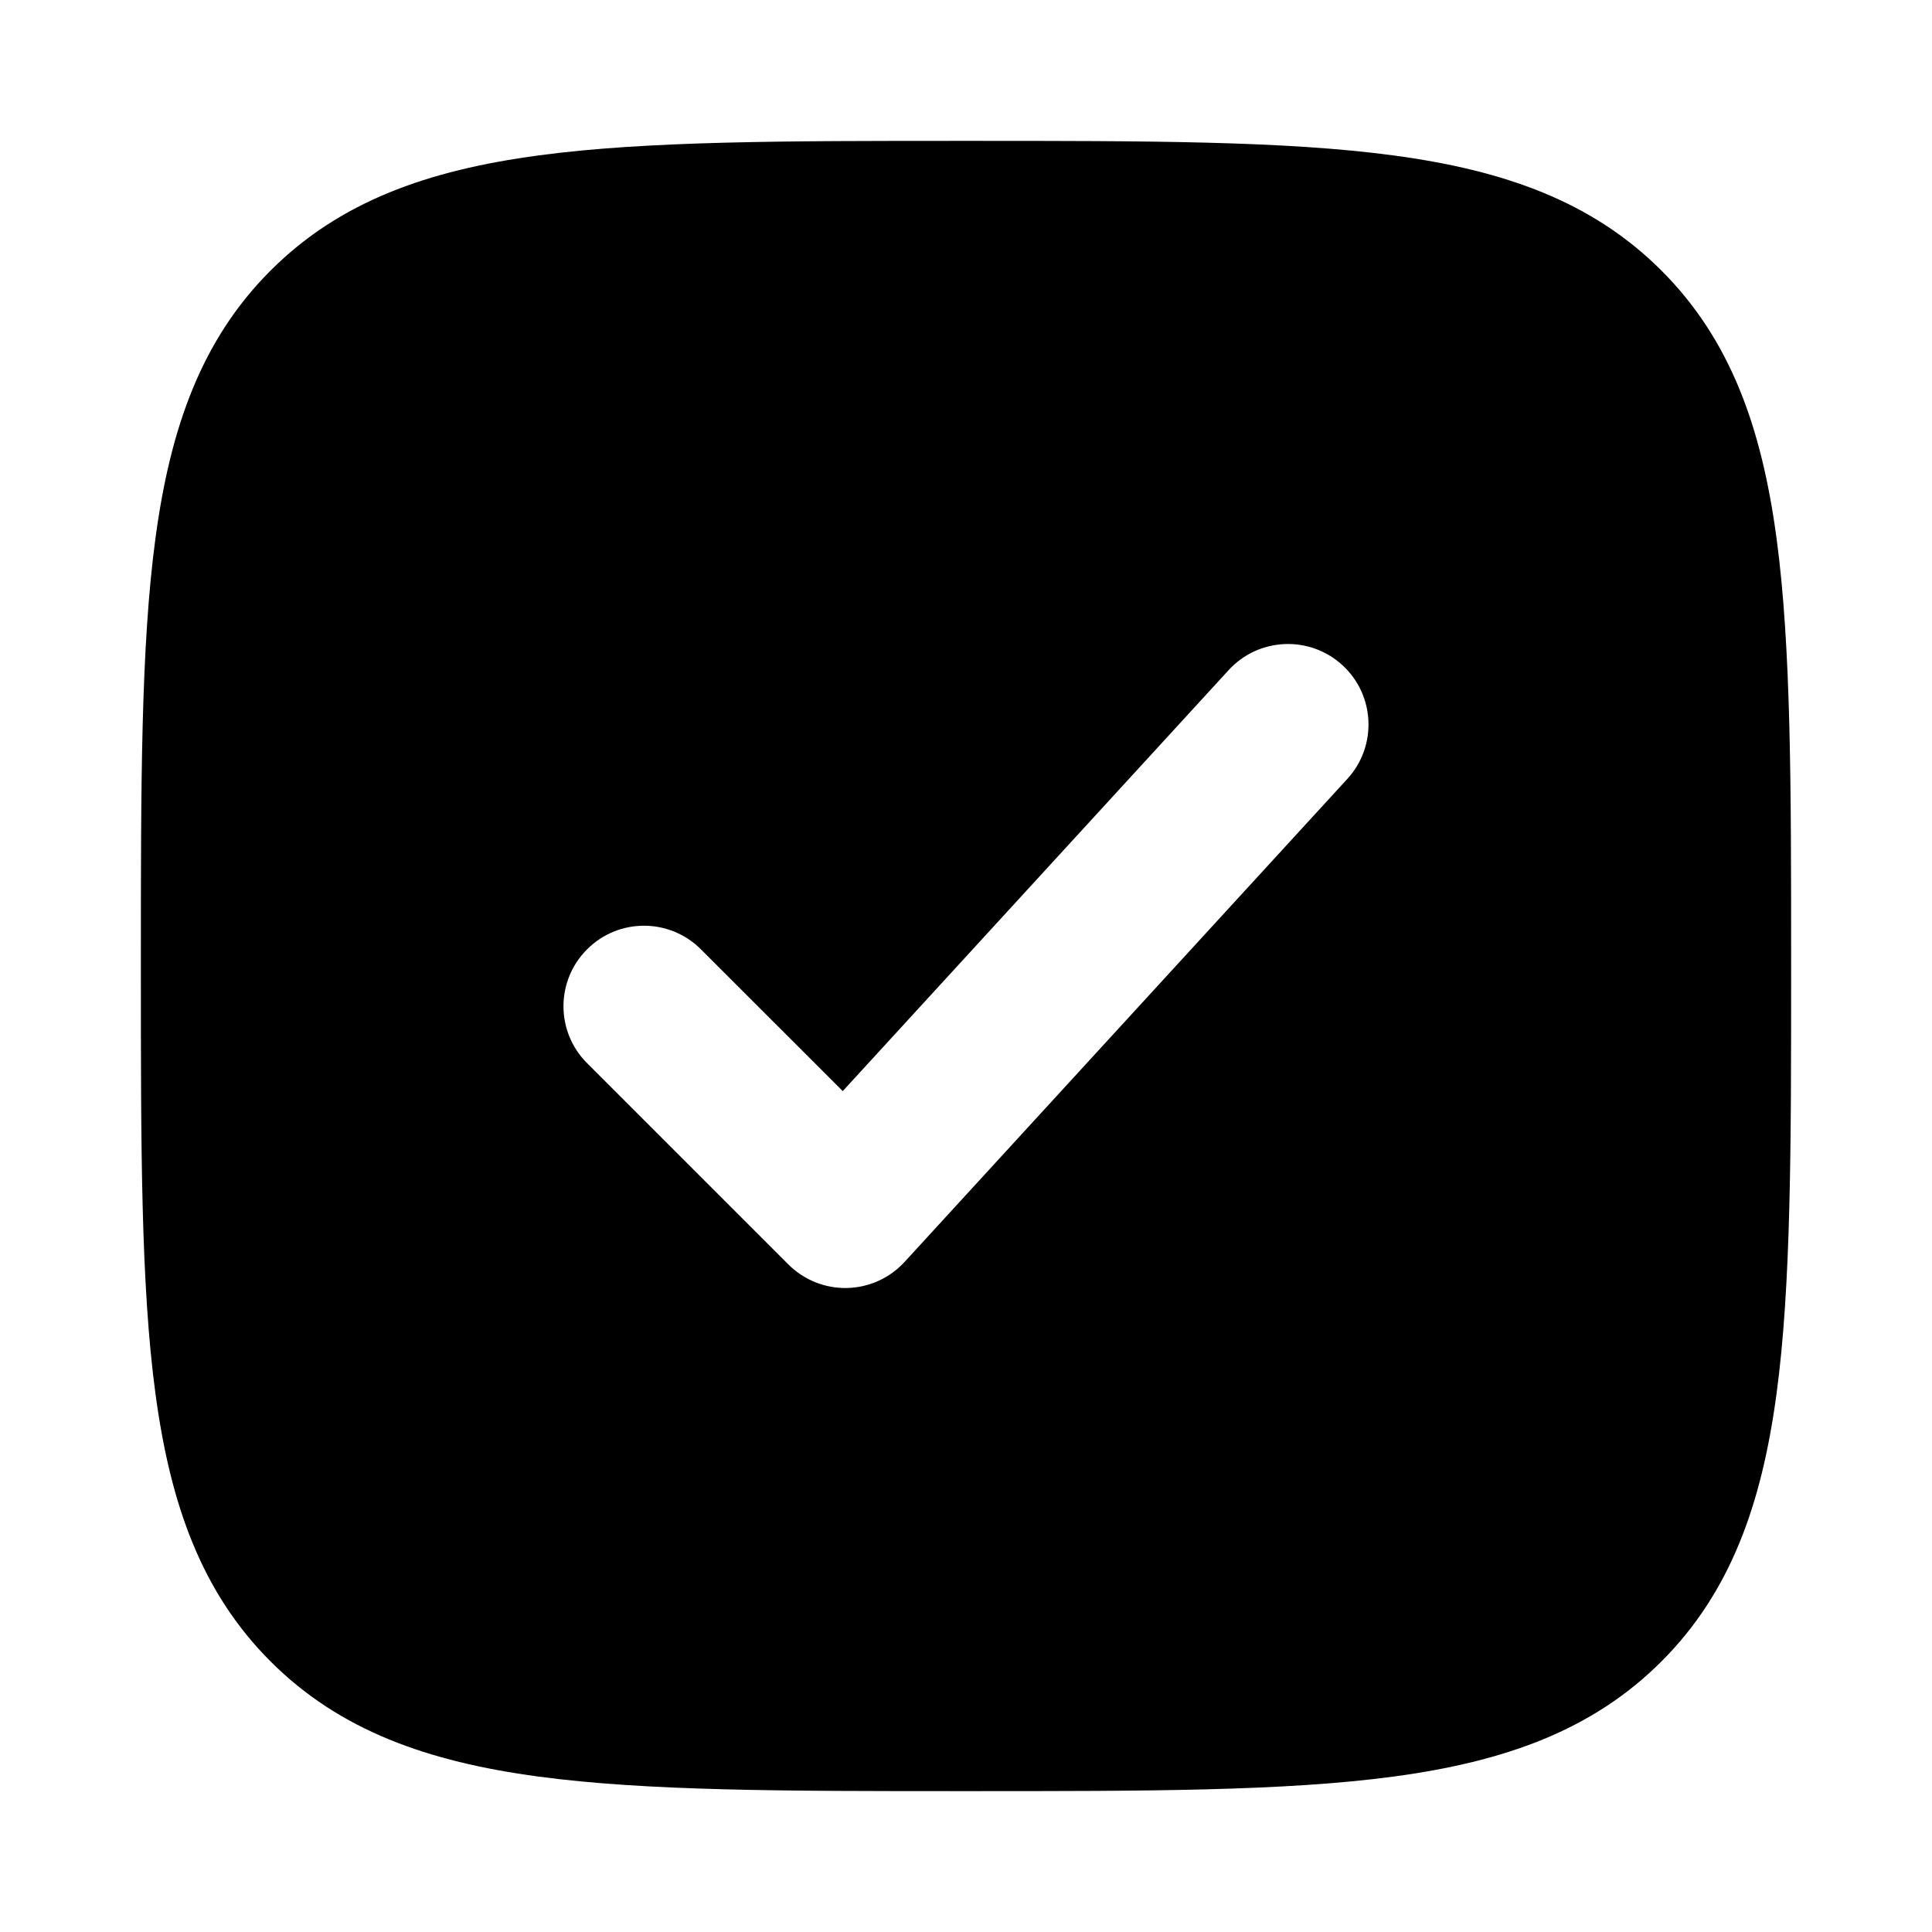
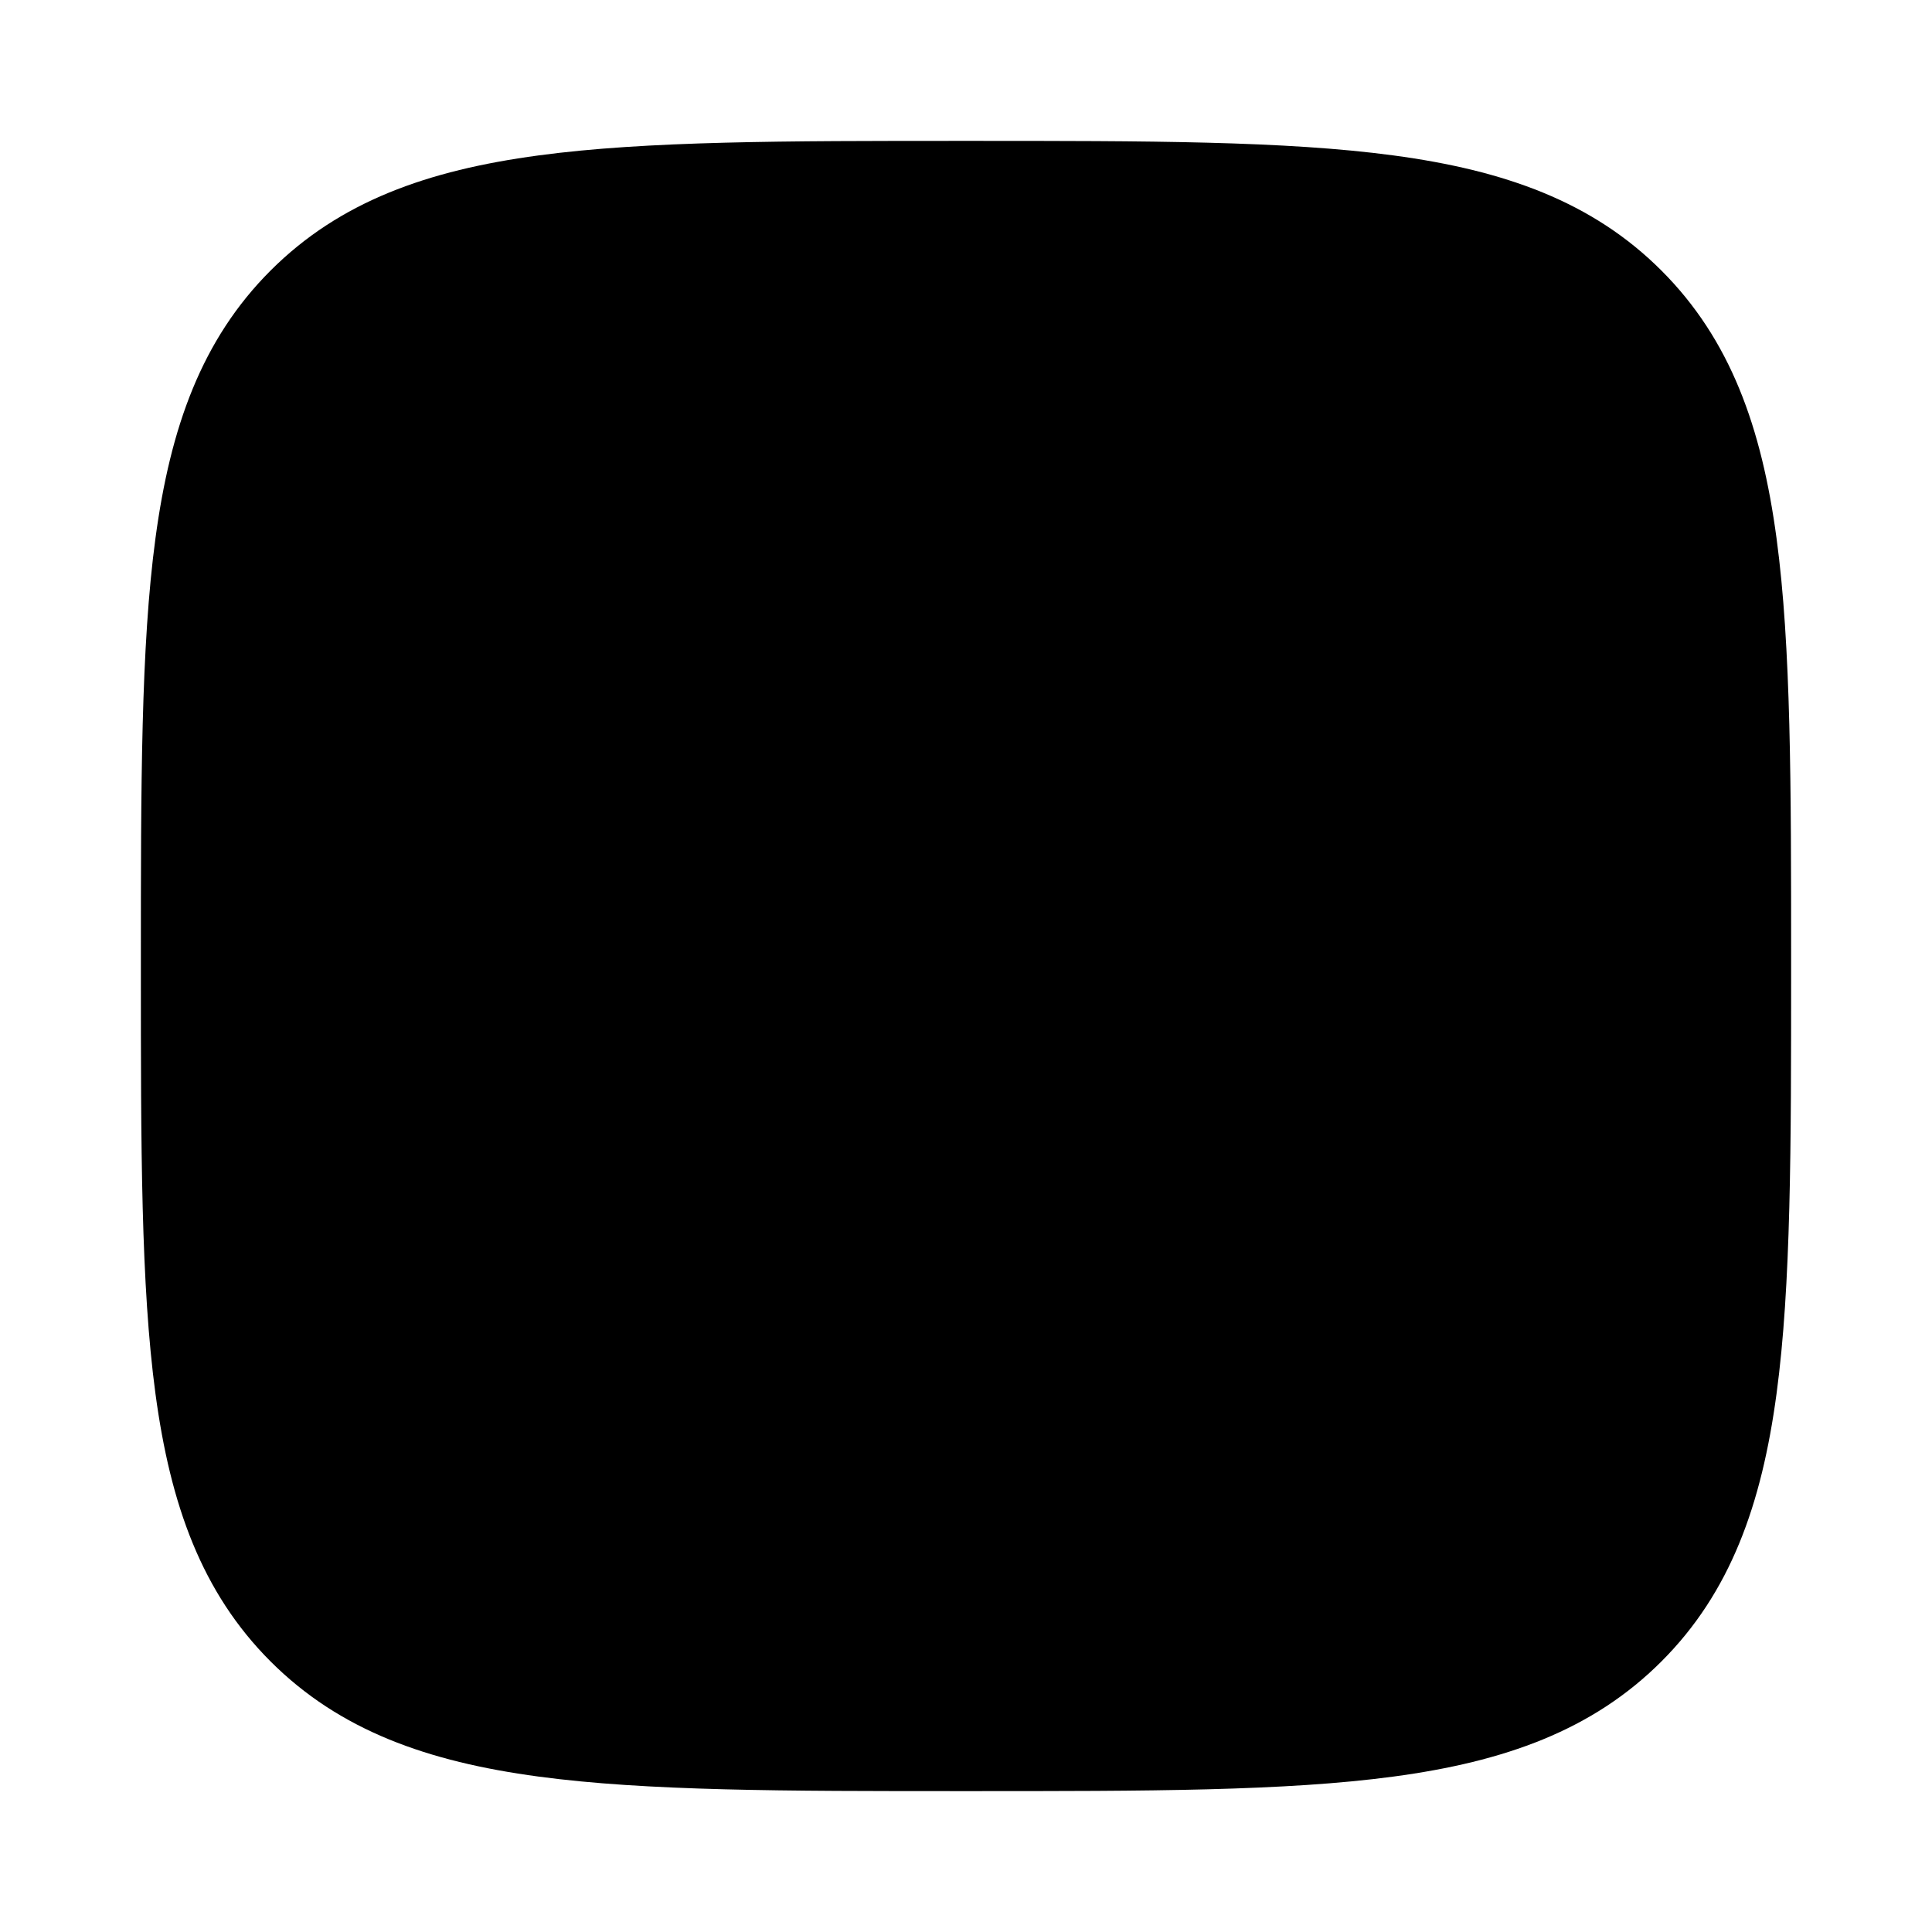
<svg xmlns="http://www.w3.org/2000/svg" viewBox="0 0 24 24" fill="none">
-   <path fill-rule="evenodd" clip-rule="evenodd" d="M12.057 1.75C14.248 1.75 15.969 1.75 17.312 1.931C18.689 2.116 19.781 2.503 20.639 3.361C21.497 4.219 21.884 5.311 22.069 6.688C22.25 8.031 22.25 9.752 22.25 11.943V12.057C22.25 14.248 22.25 15.969 22.069 17.312C21.884 18.689 21.497 19.781 20.639 20.639C19.781 21.497 18.689 21.884 17.312 22.069C15.969 22.25 14.248 22.25 12.057 22.25H11.943C9.752 22.25 8.031 22.25 6.688 22.069C5.311 21.884 4.219 21.497 3.361 20.639C2.503 19.781 2.116 18.689 1.931 17.312C1.75 15.969 1.75 14.248 1.75 12.057V11.943C1.75 9.752 1.75 8.031 1.931 6.688C2.116 5.311 2.503 4.219 3.361 3.361C4.219 2.503 5.311 2.116 6.688 1.931C8.031 1.75 9.752 1.75 11.943 1.75H12.057ZM16.676 8.263C17.083 8.636 17.11 9.269 16.737 9.676L11.237 15.676C11.053 15.877 10.794 15.994 10.522 16C10.249 16.006 9.986 15.9 9.793 15.707L7.293 13.207C6.902 12.817 6.902 12.183 7.293 11.793C7.683 11.402 8.317 11.402 8.707 11.793L10.469 13.554L15.263 8.324C15.636 7.917 16.269 7.89 16.676 8.263Z" fill="currentColor" />
+   <path fillRule="evenodd" clipRule="evenodd" d="M12.057 1.75C14.248 1.75 15.969 1.75 17.312 1.931C18.689 2.116 19.781 2.503 20.639 3.361C21.497 4.219 21.884 5.311 22.069 6.688C22.25 8.031 22.25 9.752 22.25 11.943V12.057C22.25 14.248 22.25 15.969 22.069 17.312C21.884 18.689 21.497 19.781 20.639 20.639C19.781 21.497 18.689 21.884 17.312 22.069C15.969 22.25 14.248 22.25 12.057 22.25H11.943C9.752 22.25 8.031 22.25 6.688 22.069C5.311 21.884 4.219 21.497 3.361 20.639C2.503 19.781 2.116 18.689 1.931 17.312C1.75 15.969 1.75 14.248 1.75 12.057V11.943C1.75 9.752 1.75 8.031 1.931 6.688C2.116 5.311 2.503 4.219 3.361 3.361C4.219 2.503 5.311 2.116 6.688 1.931C8.031 1.75 9.752 1.75 11.943 1.75H12.057ZM16.676 8.263C17.083 8.636 17.11 9.269 16.737 9.676L11.237 15.676C11.053 15.877 10.794 15.994 10.522 16C10.249 16.006 9.986 15.9 9.793 15.707L7.293 13.207C6.902 12.817 6.902 12.183 7.293 11.793C7.683 11.402 8.317 11.402 8.707 11.793L10.469 13.554L15.263 8.324C15.636 7.917 16.269 7.89 16.676 8.263Z" fill="currentColor" />
</svg>
